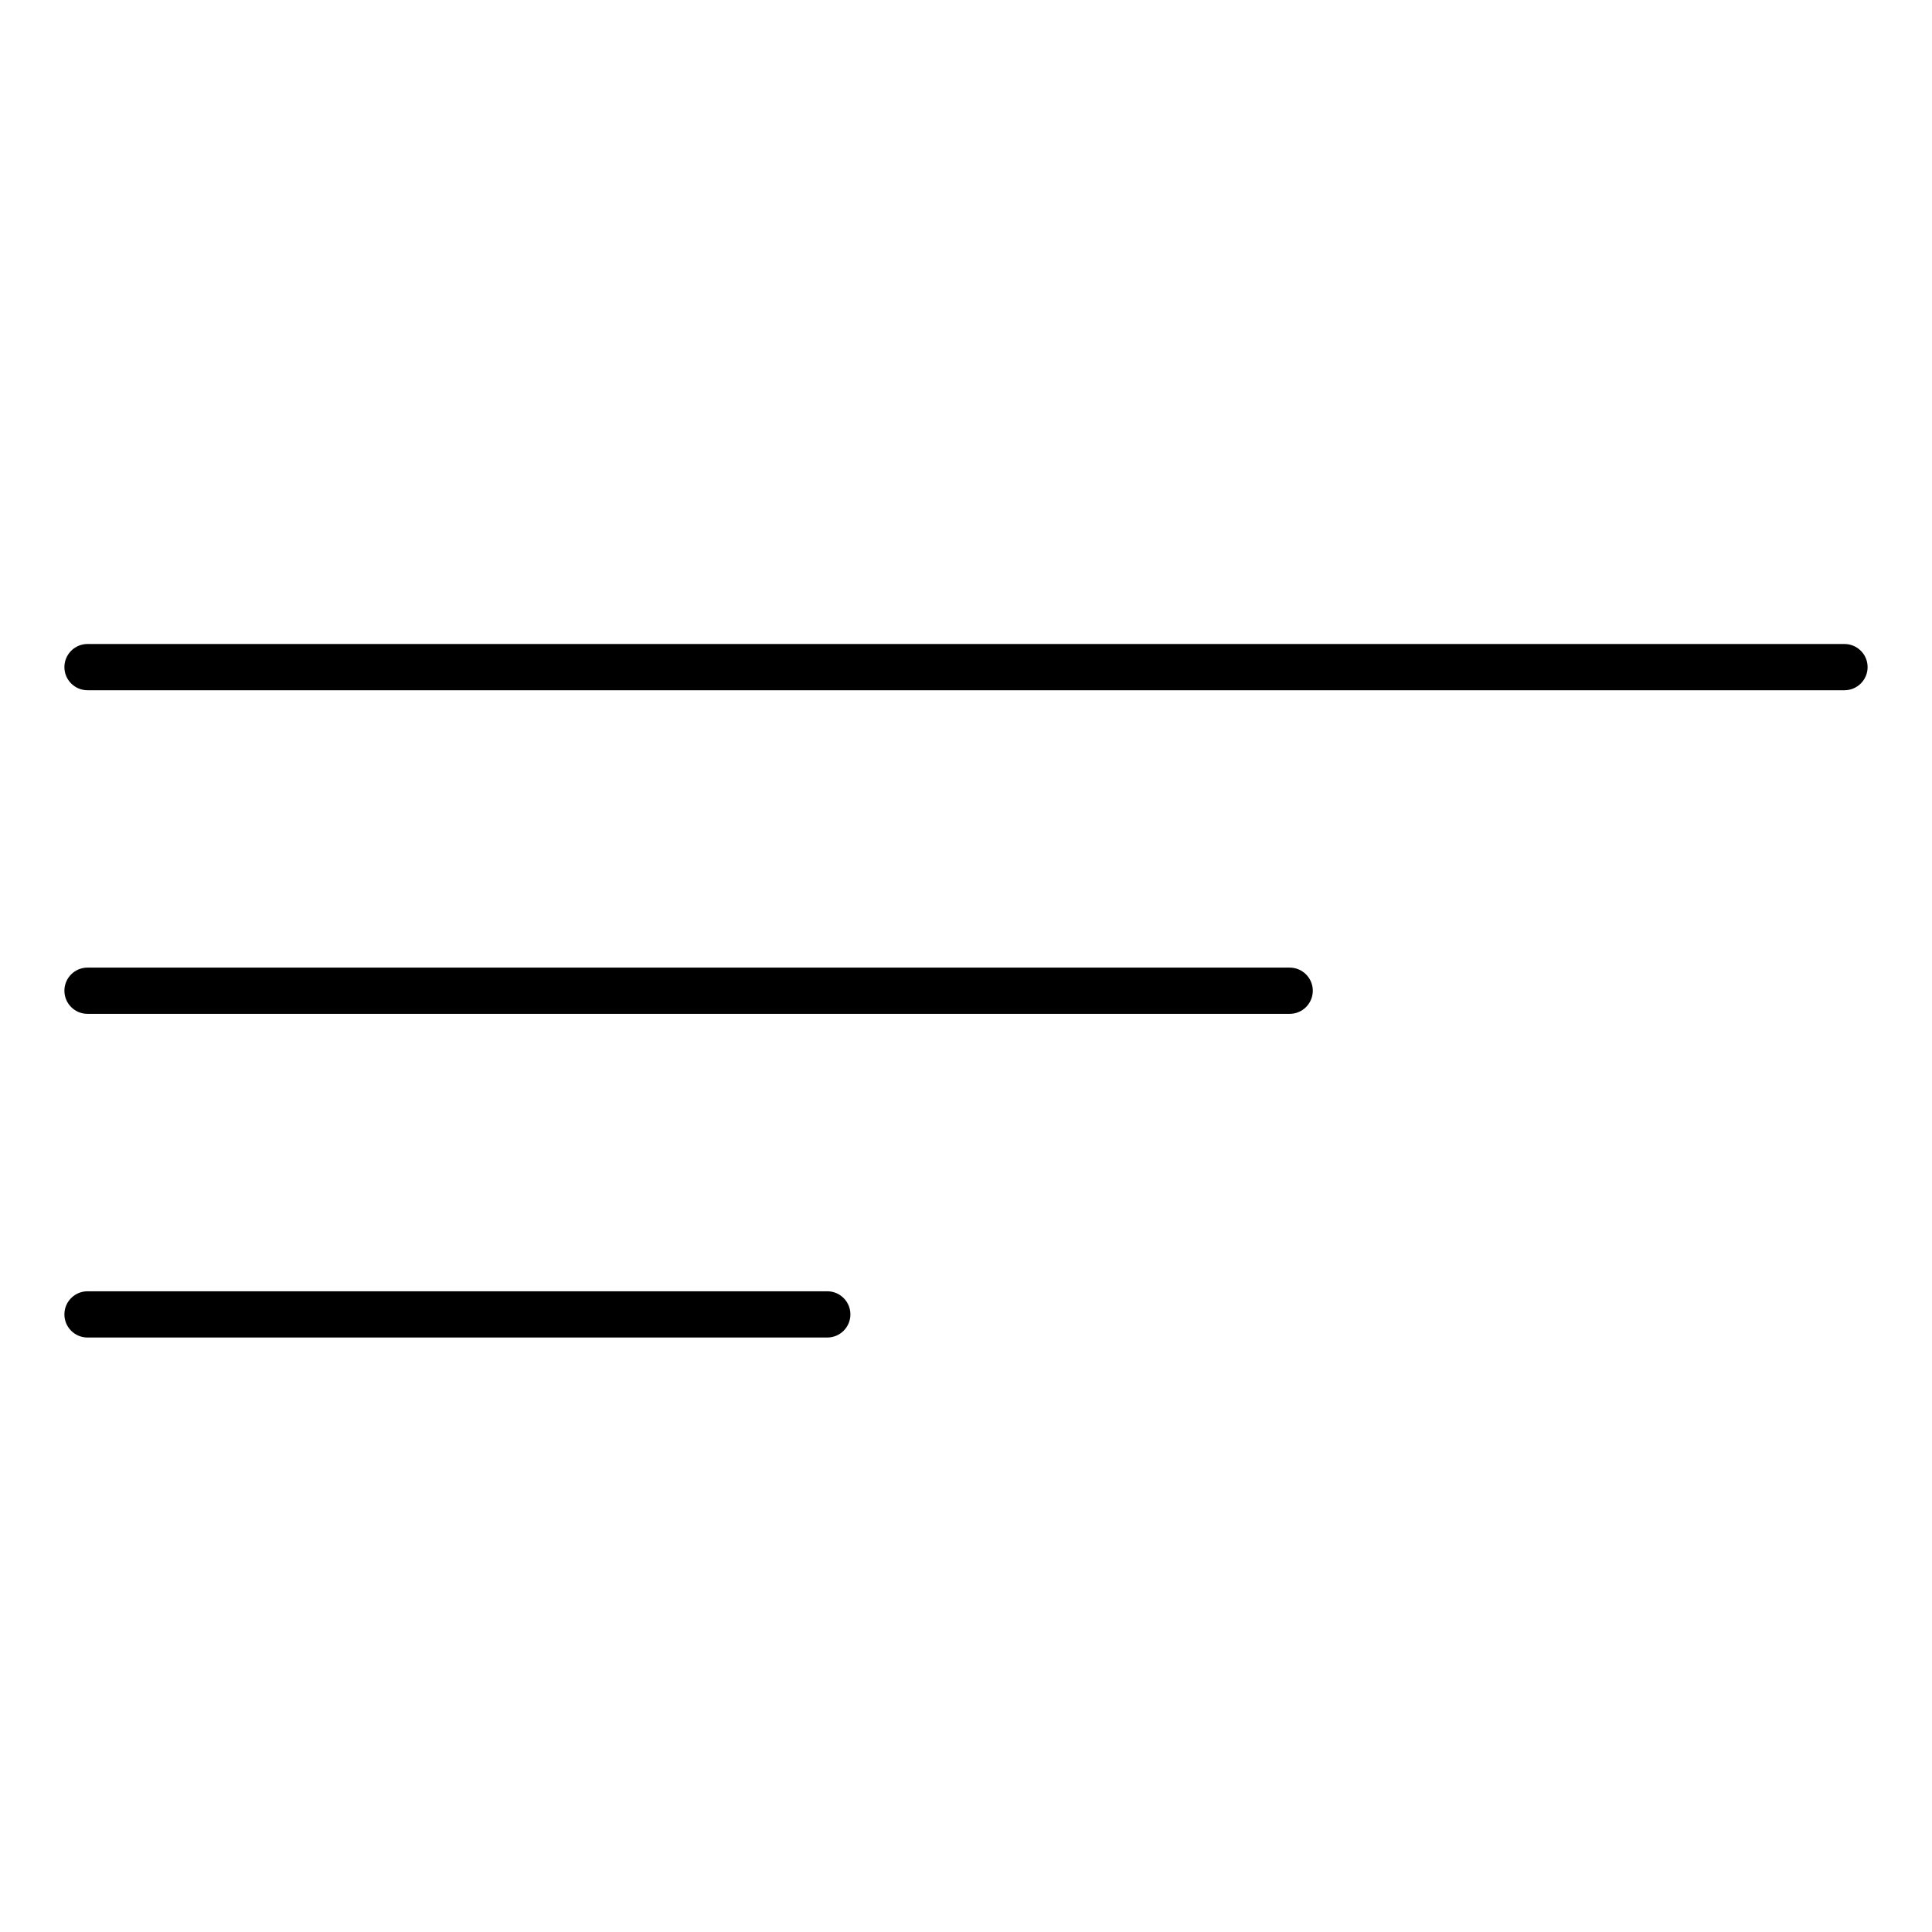
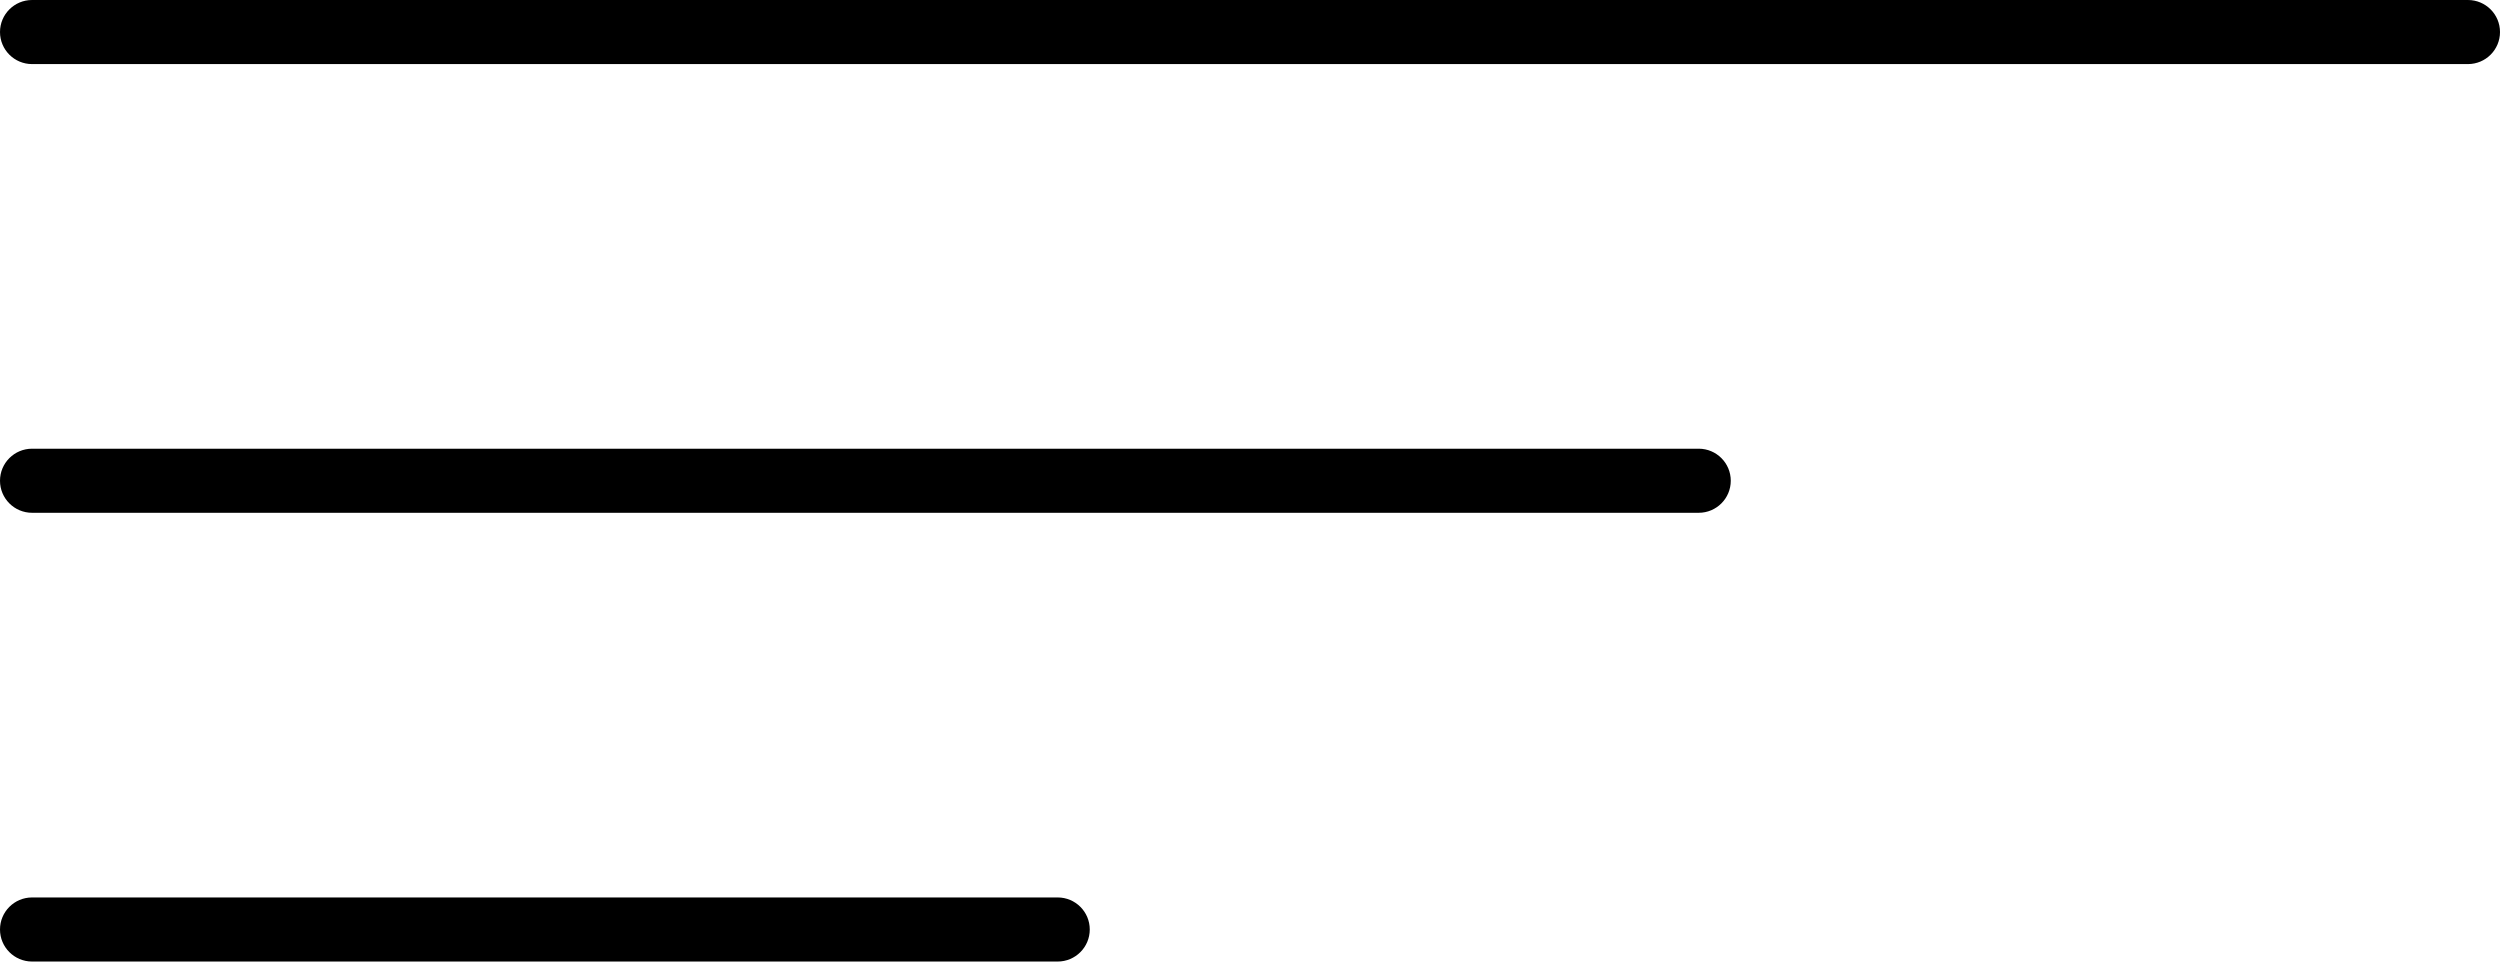
- <svg xmlns="http://www.w3.org/2000/svg" width="30" height="30" viewBox="0 0 30 30">
-   <rect x="1" y="10" width="28" height="0.718" rx="0.359" />
-   <rect x="1" y="15.025" width="19.385" height="0.718" rx="0.359" />
-   <rect x="1" y="20.051" width="12.205" height="0.718" rx="0.359" />
+ <svg xmlns="http://www.w3.org/2000/svg" width="52" height="20" viewBox="0 0 52 20">
+   <rect width="52" height="1.333" rx="0.667" />
+   <rect y="9.333" width="36" height="1.333" rx="0.667" />
+   <rect y="18.667" width="22.667" height="1.333" rx="0.667" />
</svg>
